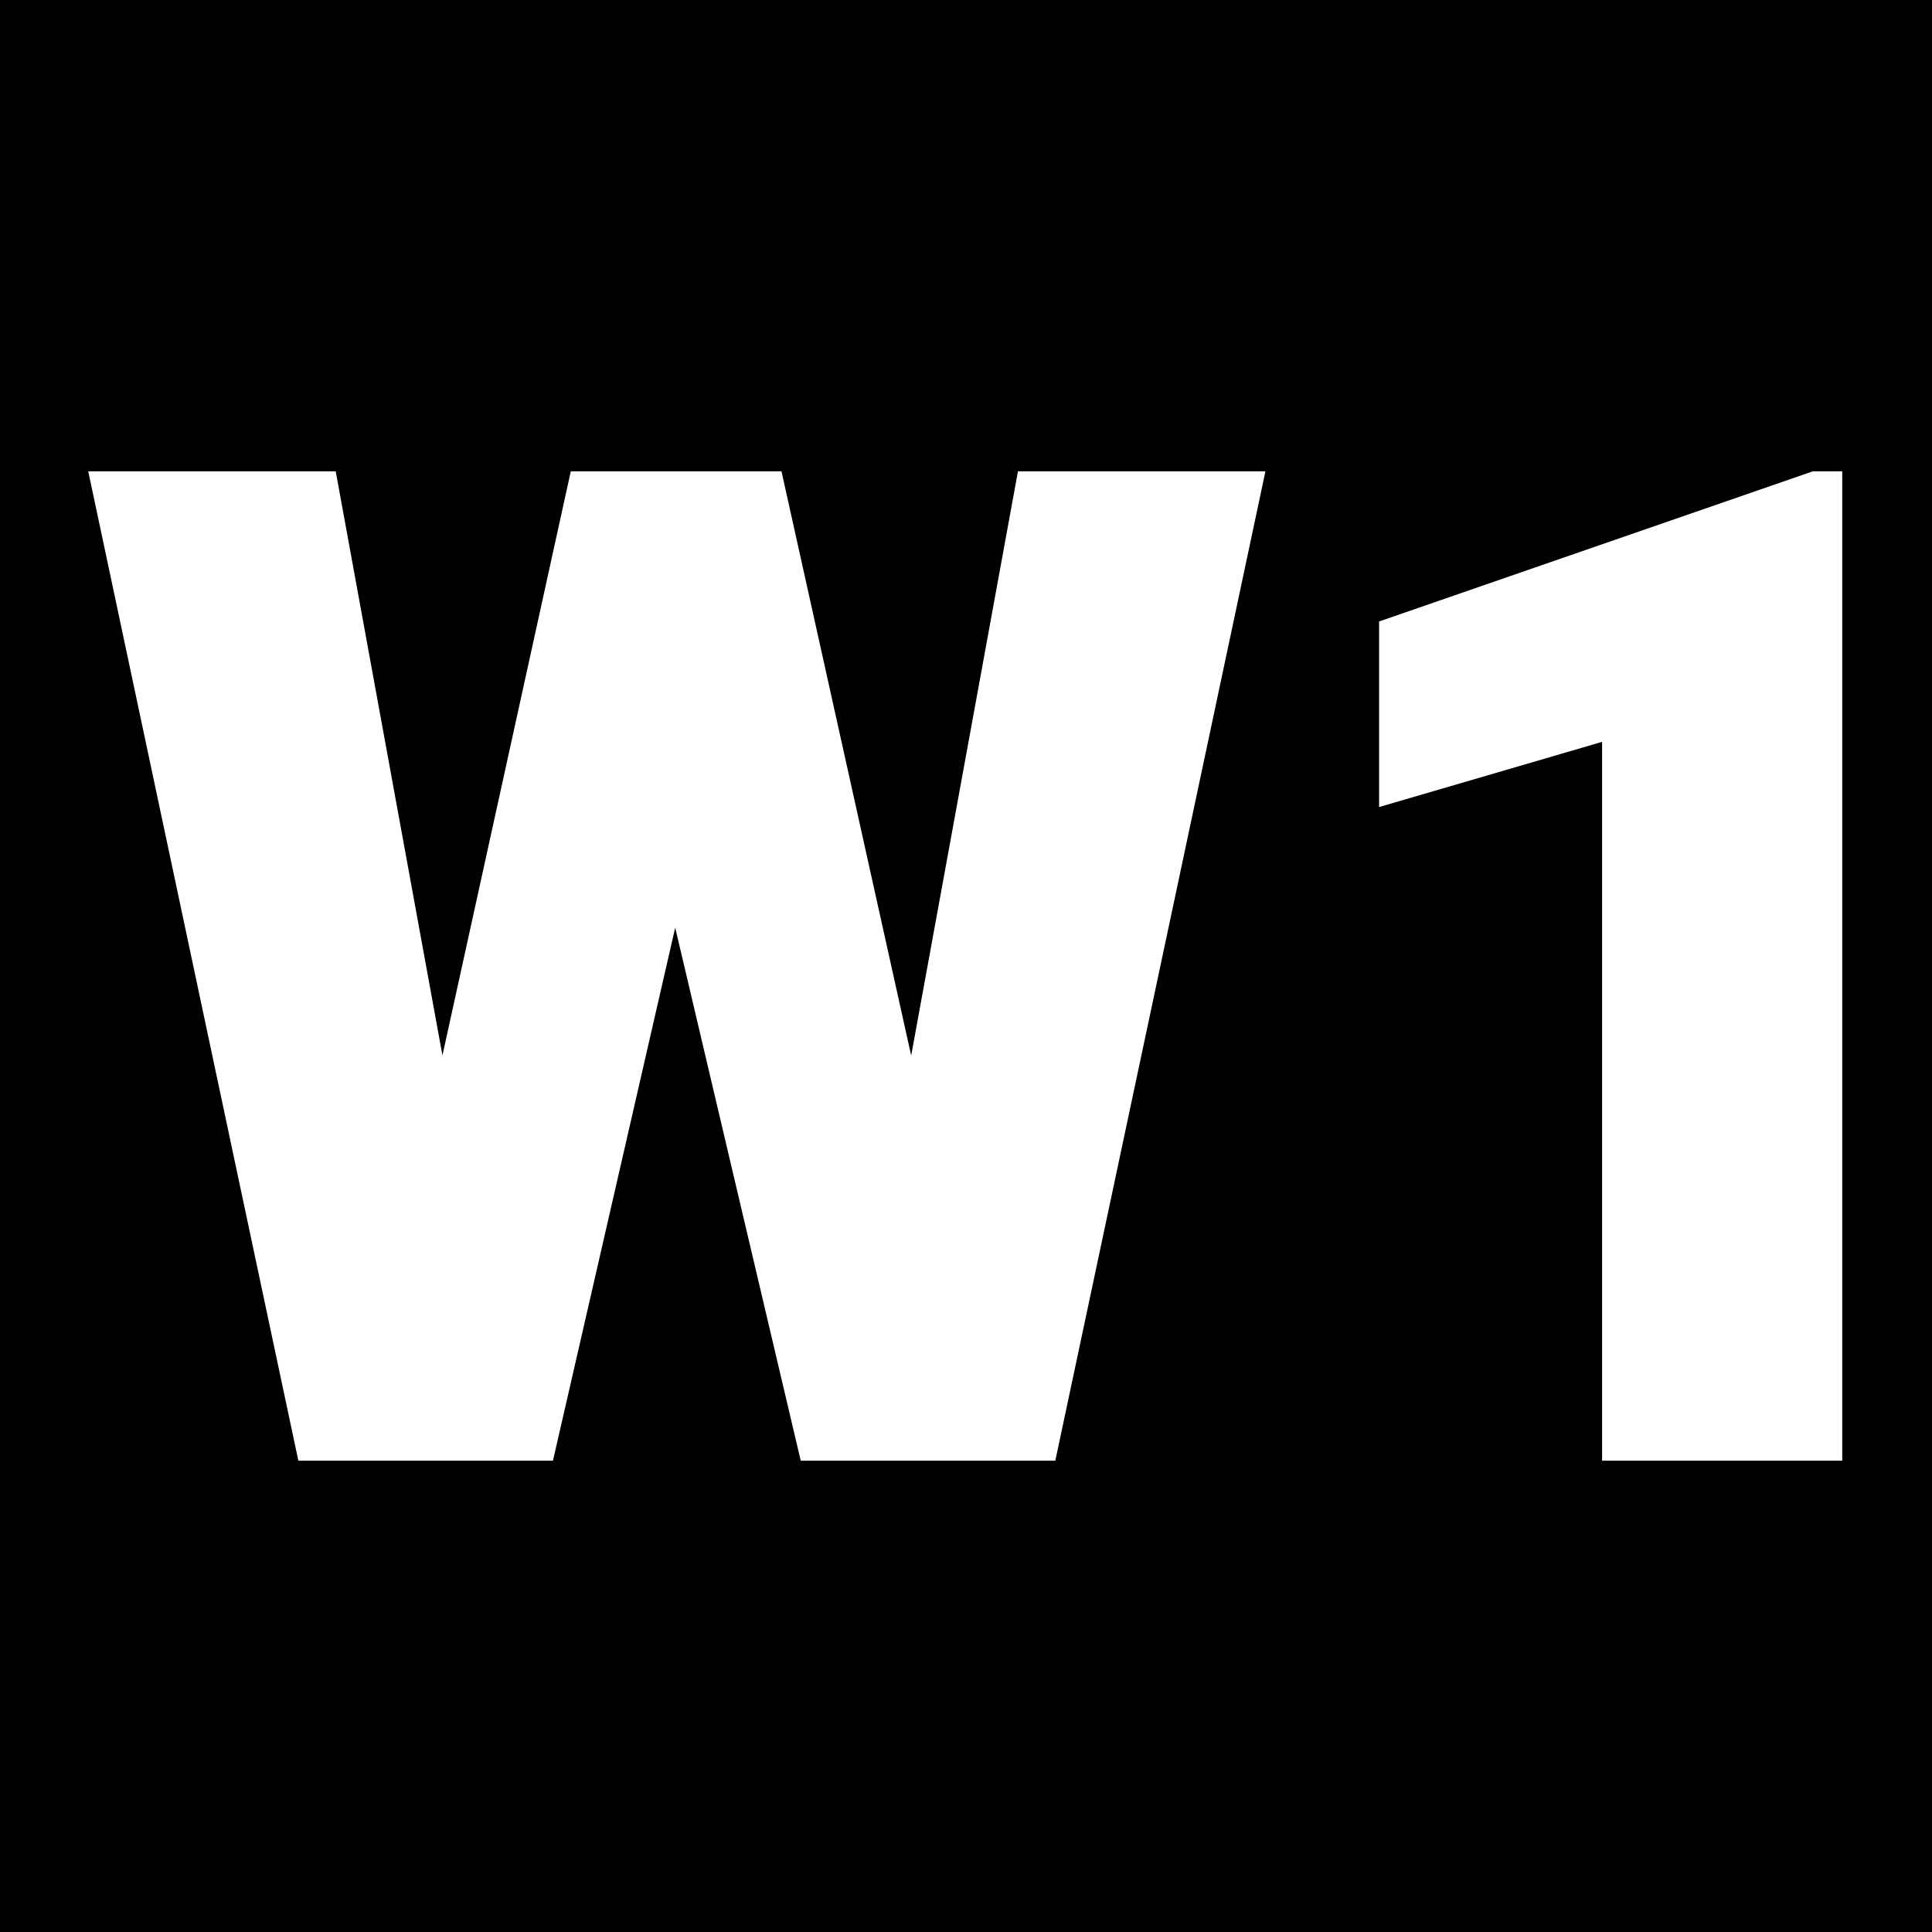
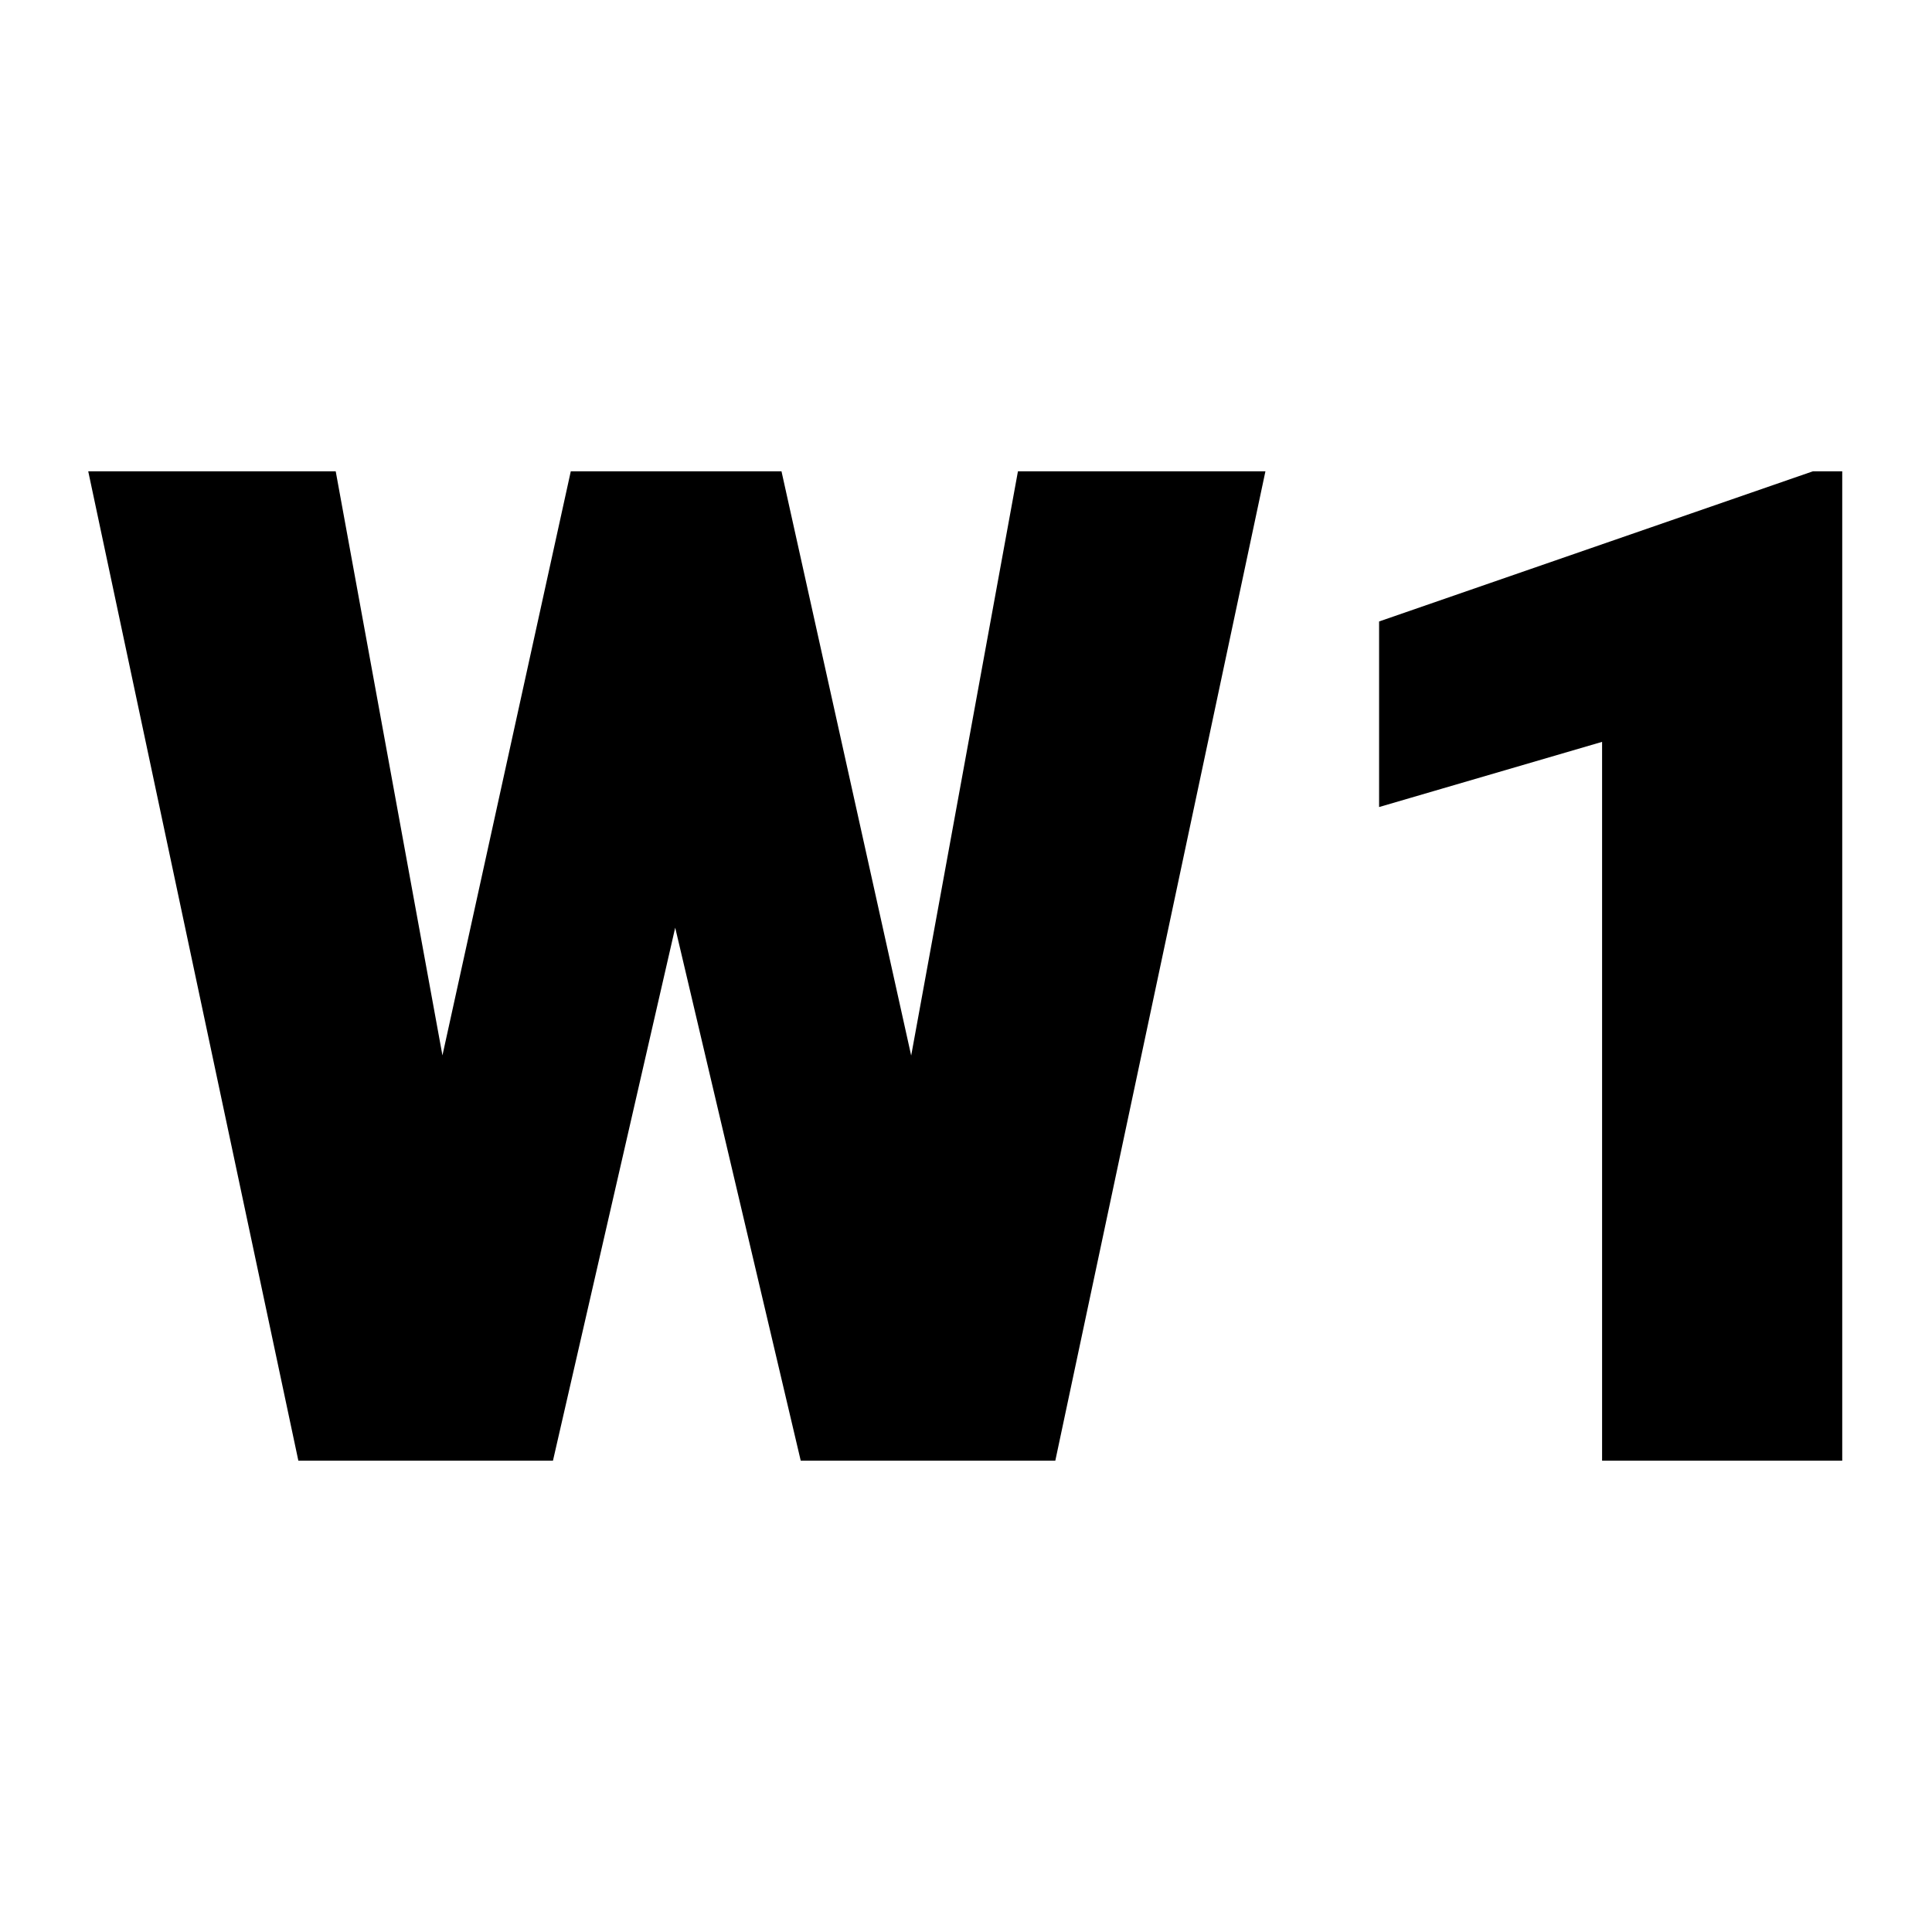
<svg xmlns="http://www.w3.org/2000/svg" version="1.1" viewBox="0 0 200 200">
  <rect width="200" height="200" fill="url('#gradient')" />
  <defs>
-     <linearGradient id="gradient" gradientTransform="rotate(163 0.5 0.5)">
-       <stop offset="0%" stop-color="#000000" />
-       <stop offset="100%" stop-color="#000000" />
+     <linearGradient id="gradient" gradientTransform="rotate(45 0.5 0.5)">
+       <stop offset="0%" stop-color="#ffffff" />
+       <stop offset="100%" stop-color="#ffffff" />
    </linearGradient>
  </defs>
  <g>
-     <g fill="#ffffff" transform="matrix(7.10289,0,0,7.10289,8.518797,150.5009)" stroke="#ffffff" stroke-width="0.2">
+     <g fill="#000000" transform="matrix(7.10289,0,0,7.10289,8.518797,150.5009)" stroke="#000000" stroke-width="0.2">
      <path d="M10.11-14.22L12.09-5.30L13.72-14.22L17.12-14.22L14.10 0L10.55 0L8.64-8.11L6.78 0L3.23 0L0.21-14.22L3.61-14.22L5.24-5.30L7.20-14.22L10.11-14.22ZM25.55-14.22L25.55 0L22.25 0L22.25-10.51L19.00-9.56L19.00-12.06L25.24-14.22L25.55-14.22Z" />
    </g>
  </g>
</svg>
